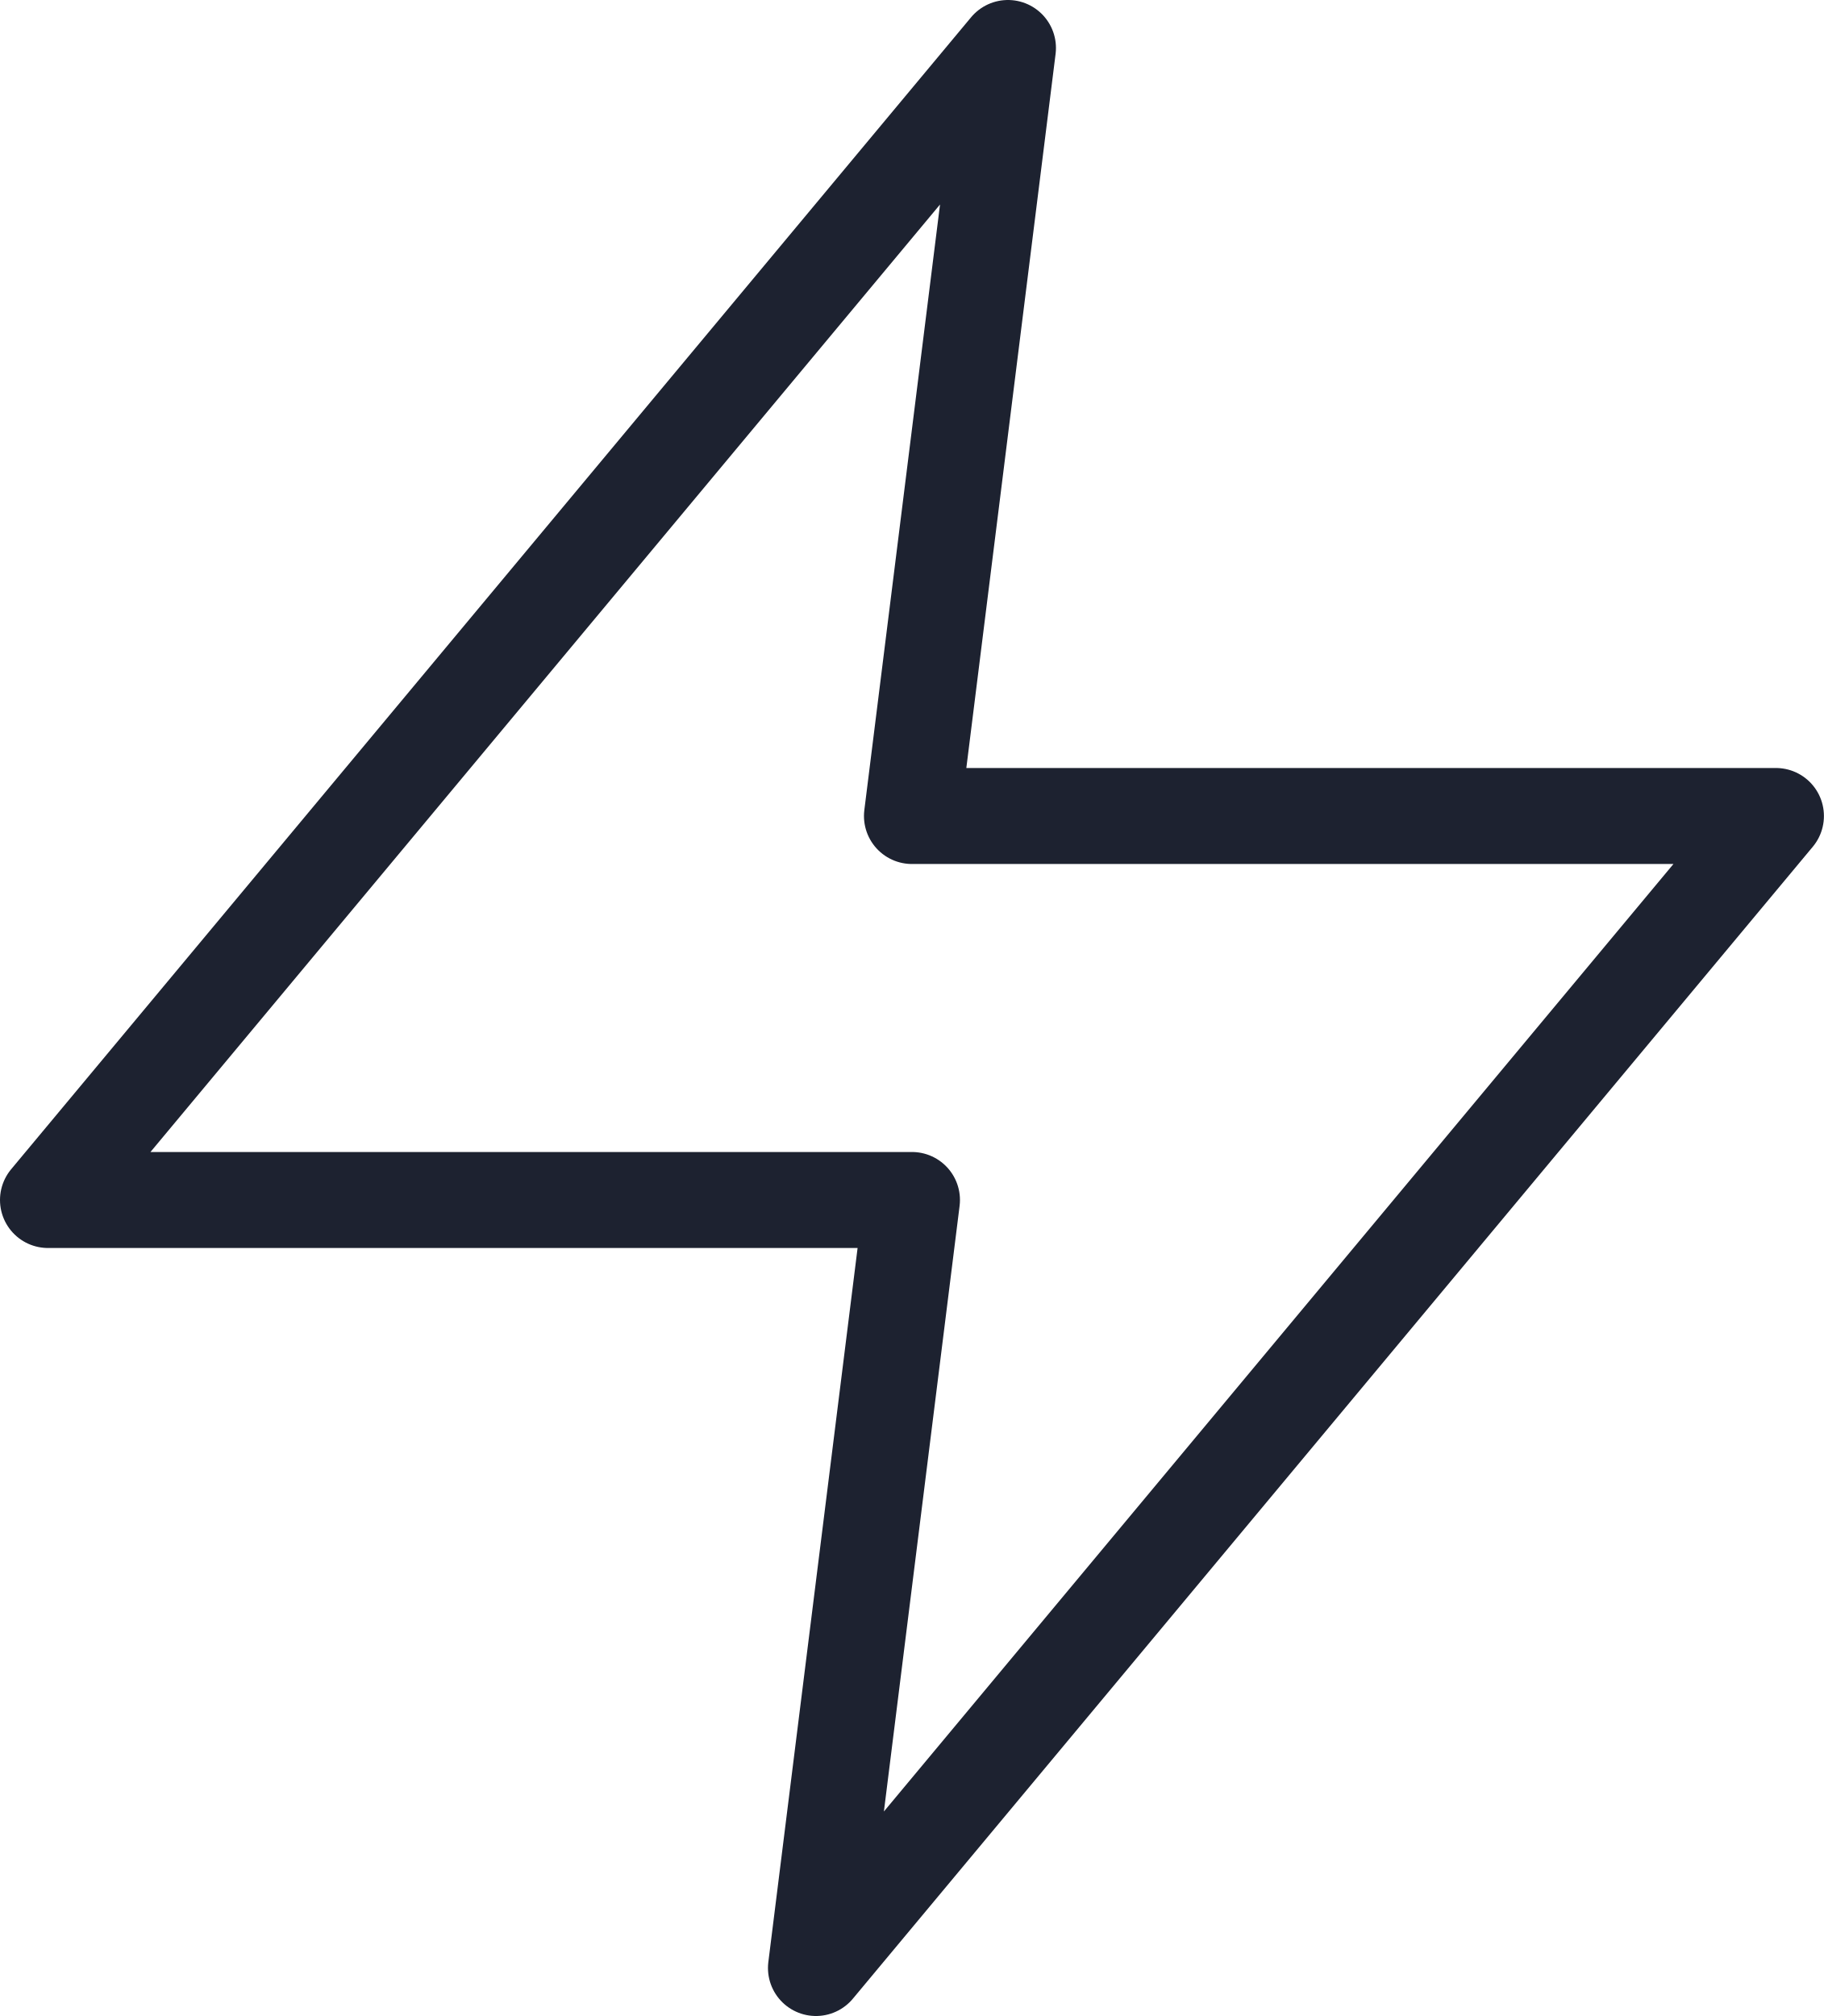
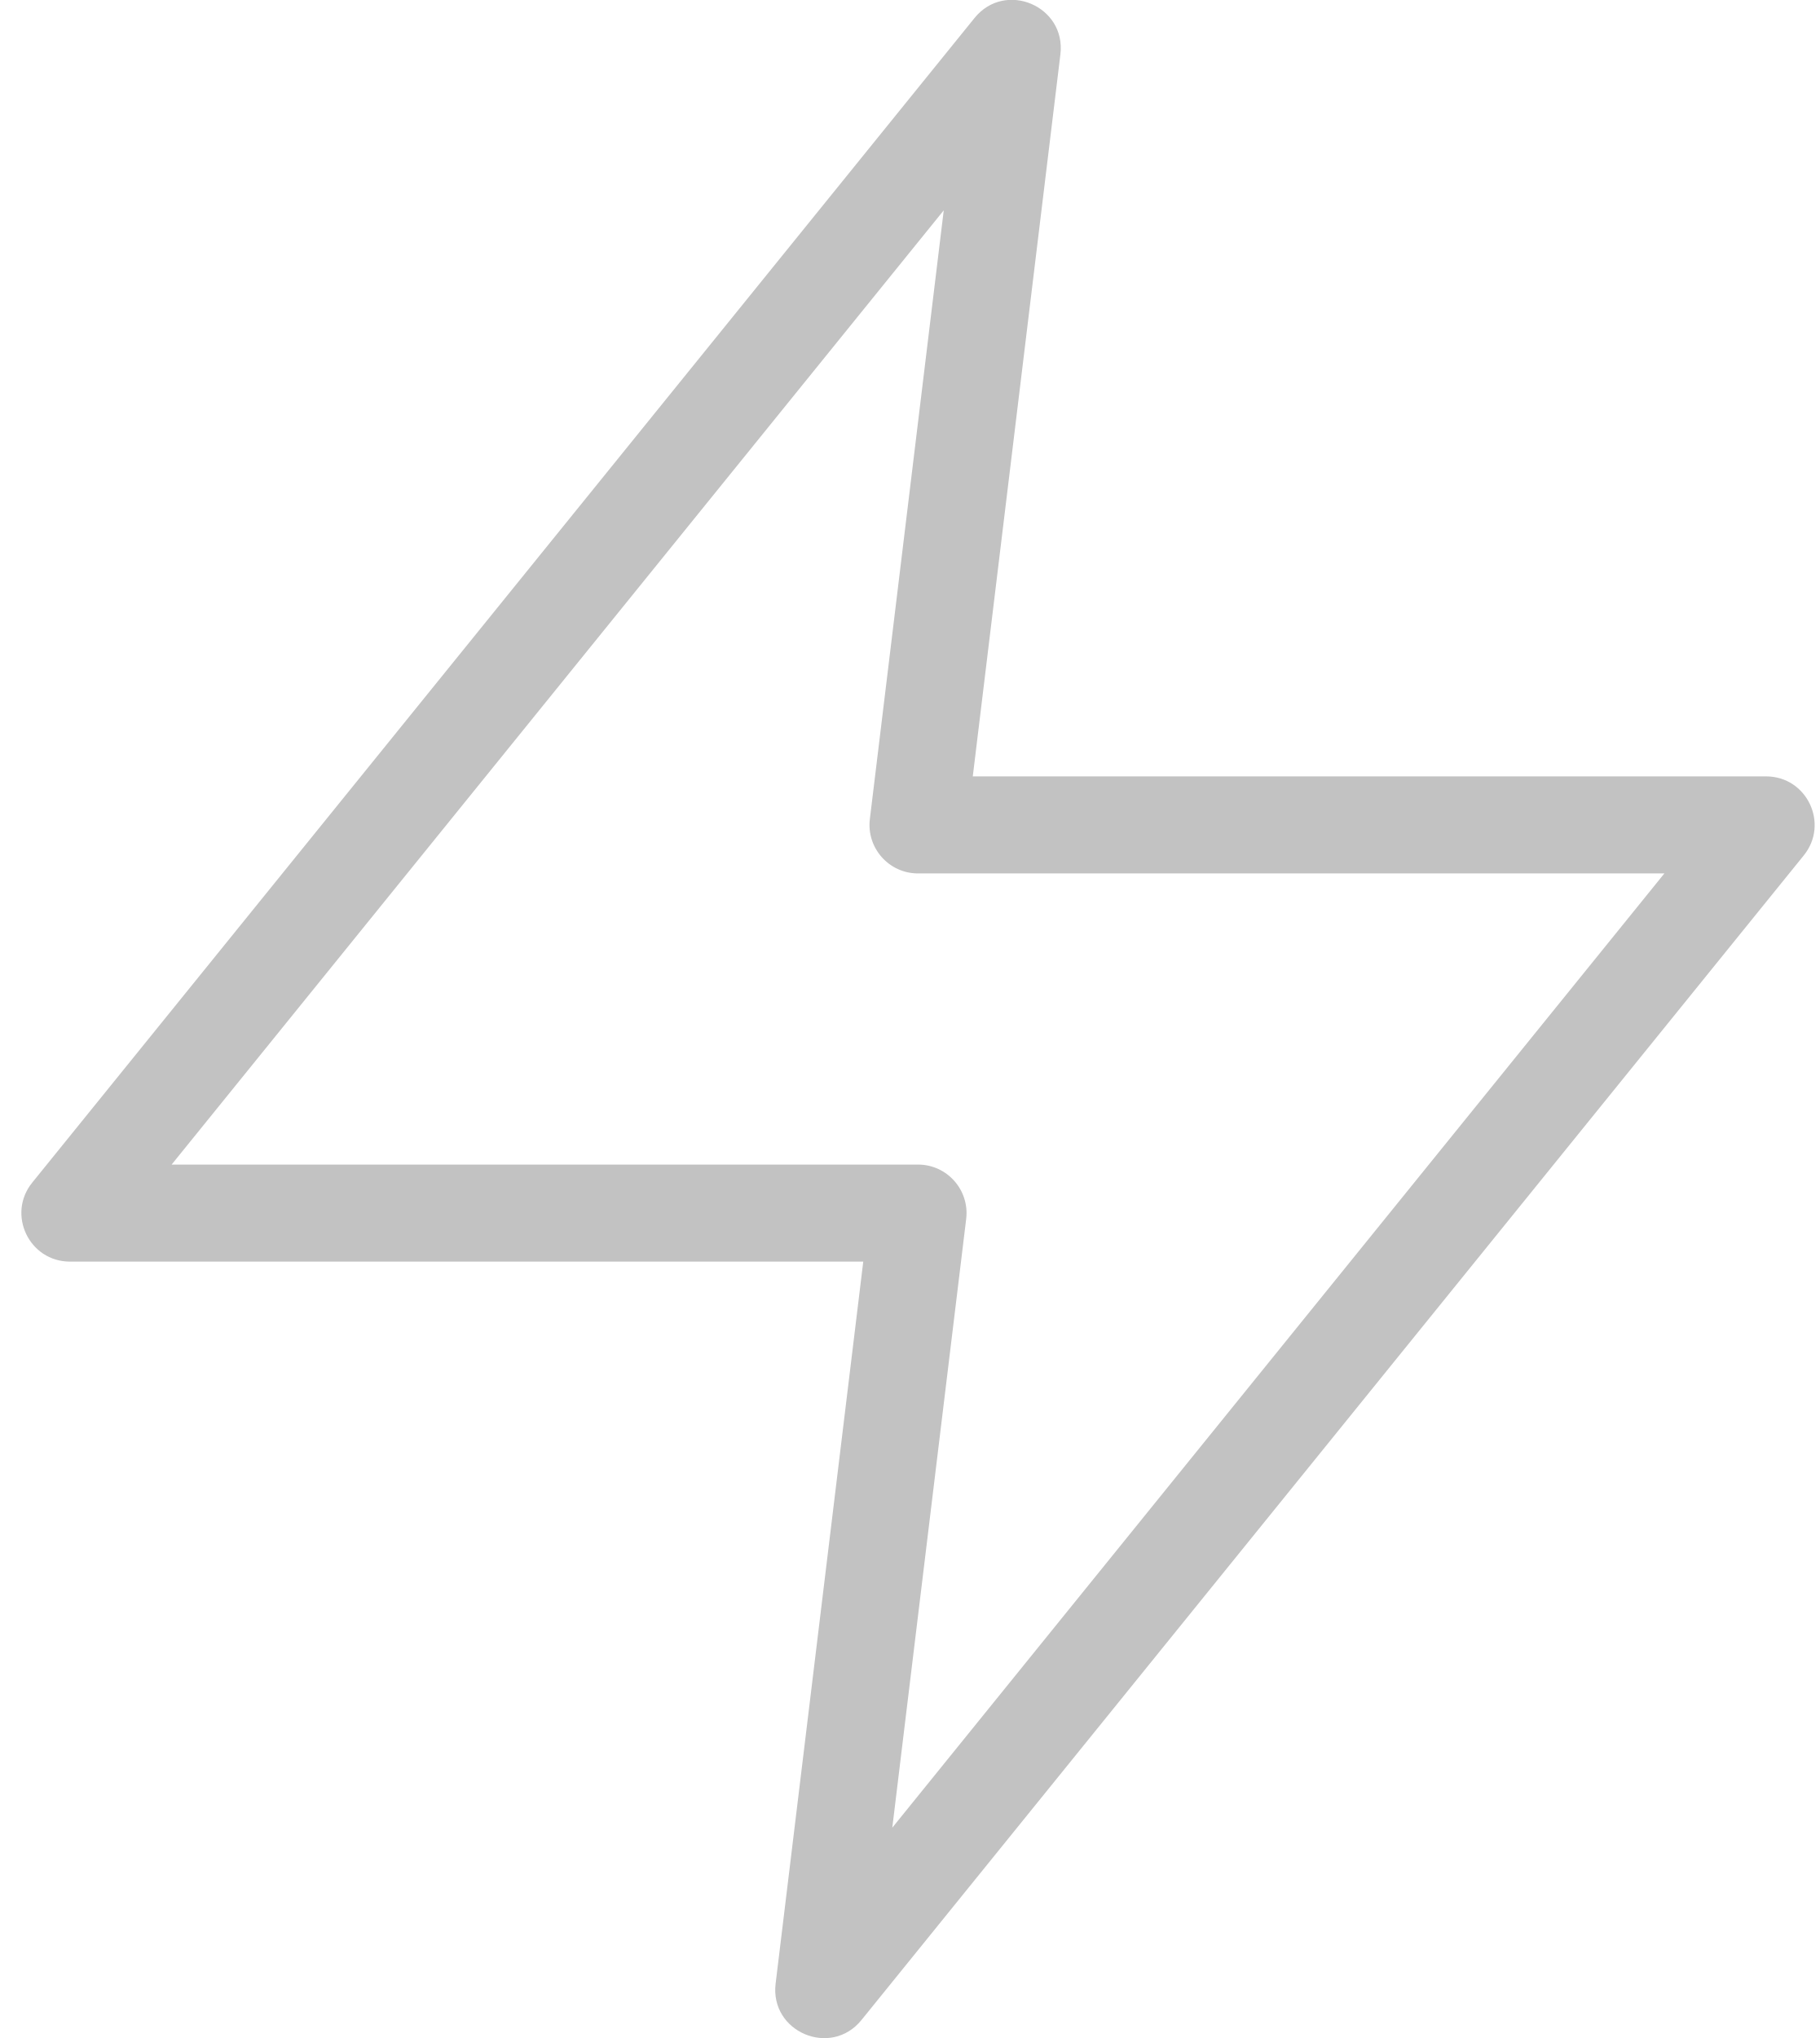
- <svg xmlns="http://www.w3.org/2000/svg" width="76px" height="84px" viewBox="0 0 76 84" version="1.1">
-   <g id="Welcome" stroke="none" stroke-width="1" fill="none" fill-rule="evenodd" stroke-linecap="round" stroke-linejoin="round">
-     <g id="Desktop-HD" transform="translate(-252, -848)" stroke="#1D2230" stroke-width="4">
-       <g id="Features" transform="translate(0, 756)">
-         <g id="Fast" transform="translate(250, 94)">
-           <g id="zap" transform="translate(4, 0)">
-             <polygon id="Path" points="40 0 0 48 36 48 32 80 72 32 36 32" />
+ <svg xmlns="http://www.w3.org/2000/svg" width="75px" height="84px" viewBox="0 0 75 84" version="1.1">
+   <g id="Welcome" stroke="none" stroke-width="1" fill="none" fill-rule="evenodd">
+     <g id="Desktop-HD-Dark" transform="translate(-251, -838)" fill="#C2C2C2" fill-rule="nonzero">
+       <g id="Features" transform="translate(21, 755)">
+         <g id="Fast" transform="translate(229, 85)">
+           <g id="zap" transform="translate(3.884477, 0)">
+             <path d="M32.703,50 L29.09,79.759 C28.848,81.753 31.367,82.819 32.63,81.258 L71.475,33.258 C72.534,31.95 71.603,30 69.921,30 L37.218,30 L40.83,0.241 C41.072,-1.753 38.553,-2.819 37.29,-1.258 L-1.555,46.742 C-2.613,48.05 -1.682,50 0,50 L32.703,50 Z M36.021,6.669 L32.975,31.759 C32.83,32.95 33.76,34 34.96,34 L65.729,34 L33.9,73.331 L36.946,48.241 C37.09,47.05 36.16,46 34.96,46 L4.191,46 L36.021,6.669 Z" id="Path" />
          </g>
        </g>
      </g>
    </g>
  </g>
</svg>
